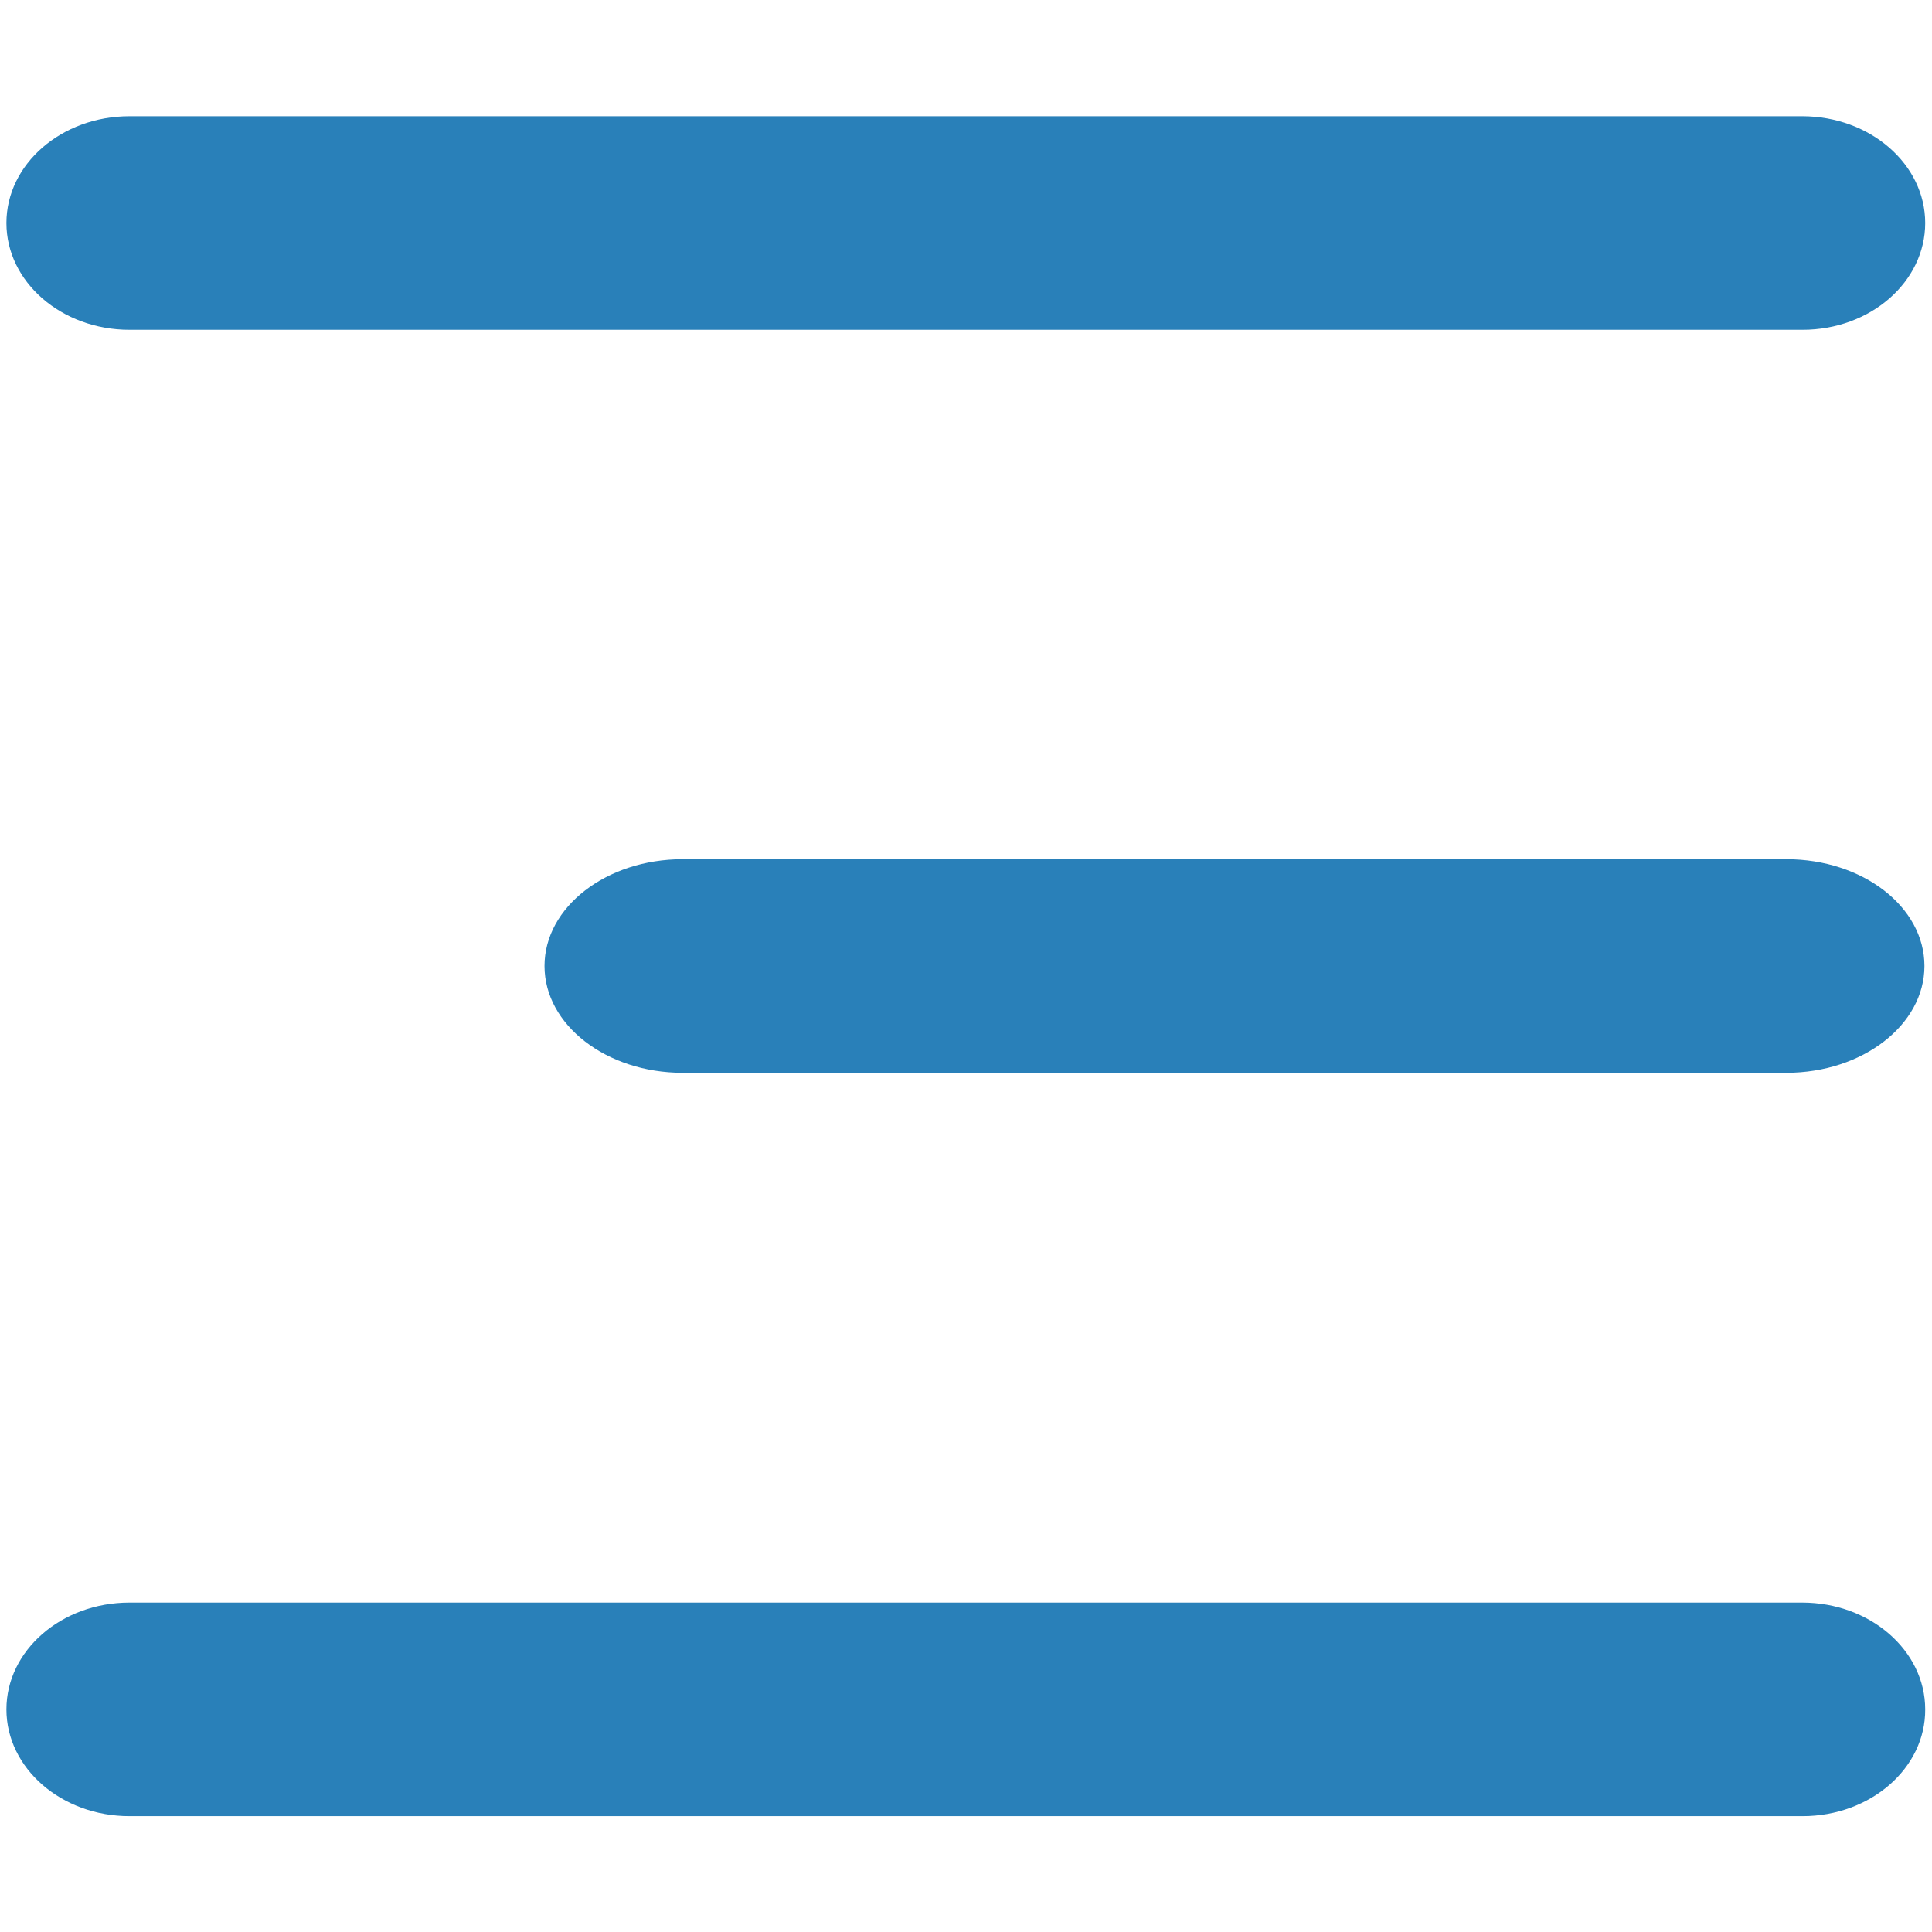
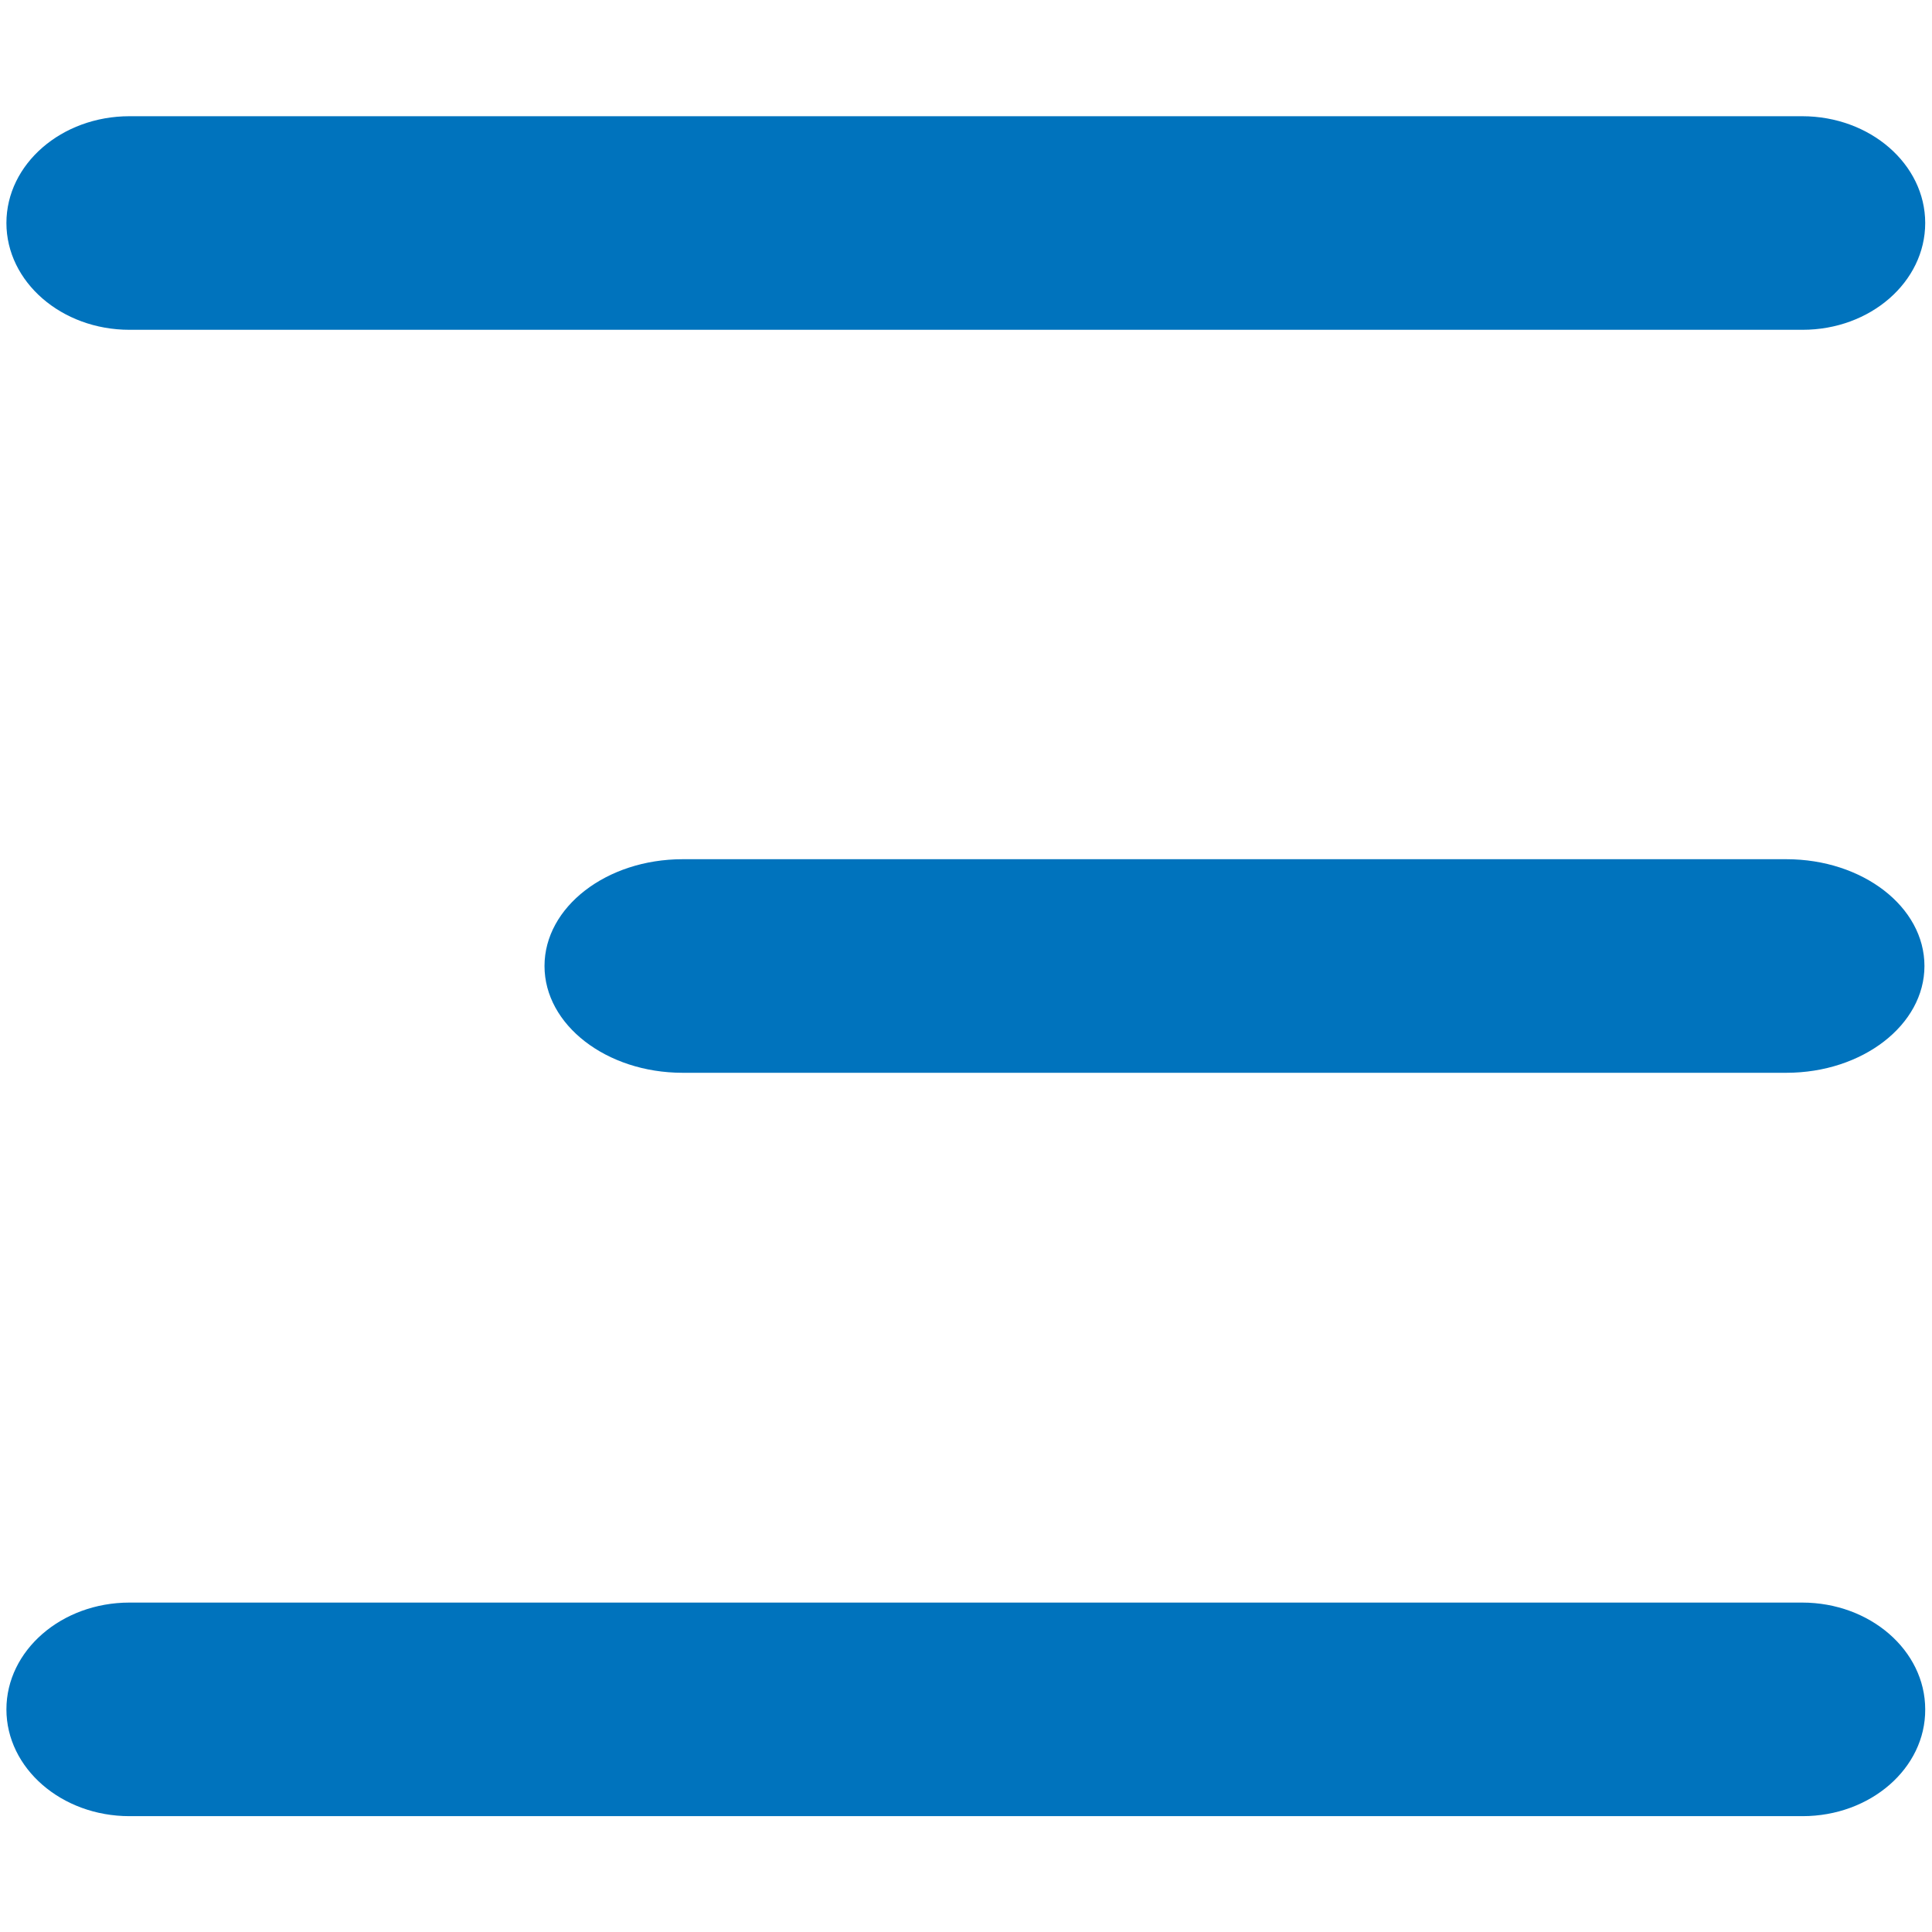
<svg xmlns="http://www.w3.org/2000/svg" version="1.1" id="Capa_1" x="0px" y="0px" viewBox="0 0 512 512" style="enable-background:new 0 0 512 512;" xml:space="preserve">
  <style type="text/css">
- 	.st0{fill:#2980b9;}
- 	.st1{fill:#2980b9;}
+ 	.st0{fill:#0073bd;}
+ 	.st1{fill:#0073bd;}
</style>
  <path class="st0" d="M477.7,87.4H34.3c-18,0-32.6-12.7-32.6-28.3s14.6-28.3,32.6-28.3h443.3c18,0,32.6,12.7,32.6,28.3  S495.7,87.4,477.7,87.4z" />
  <path class="st1" d="M180.9,284.3h292.5c20.2,0,36.6-12.7,36.6-28.3c0-15.7-16.4-28.3-36.6-28.3H180.9c-20.2,0-36.6,12.7-36.6,28.3  S160.7,284.3,180.9,284.3z" />
  <path class="st0" d="M477.7,481.3H34.3c-18,0-32.6-12.7-32.6-28.3s14.6-28.3,32.6-28.3h443.3c18,0,32.6,12.7,32.6,28.3  C510.3,468.6,495.7,481.3,477.7,481.3z" />
</svg>
